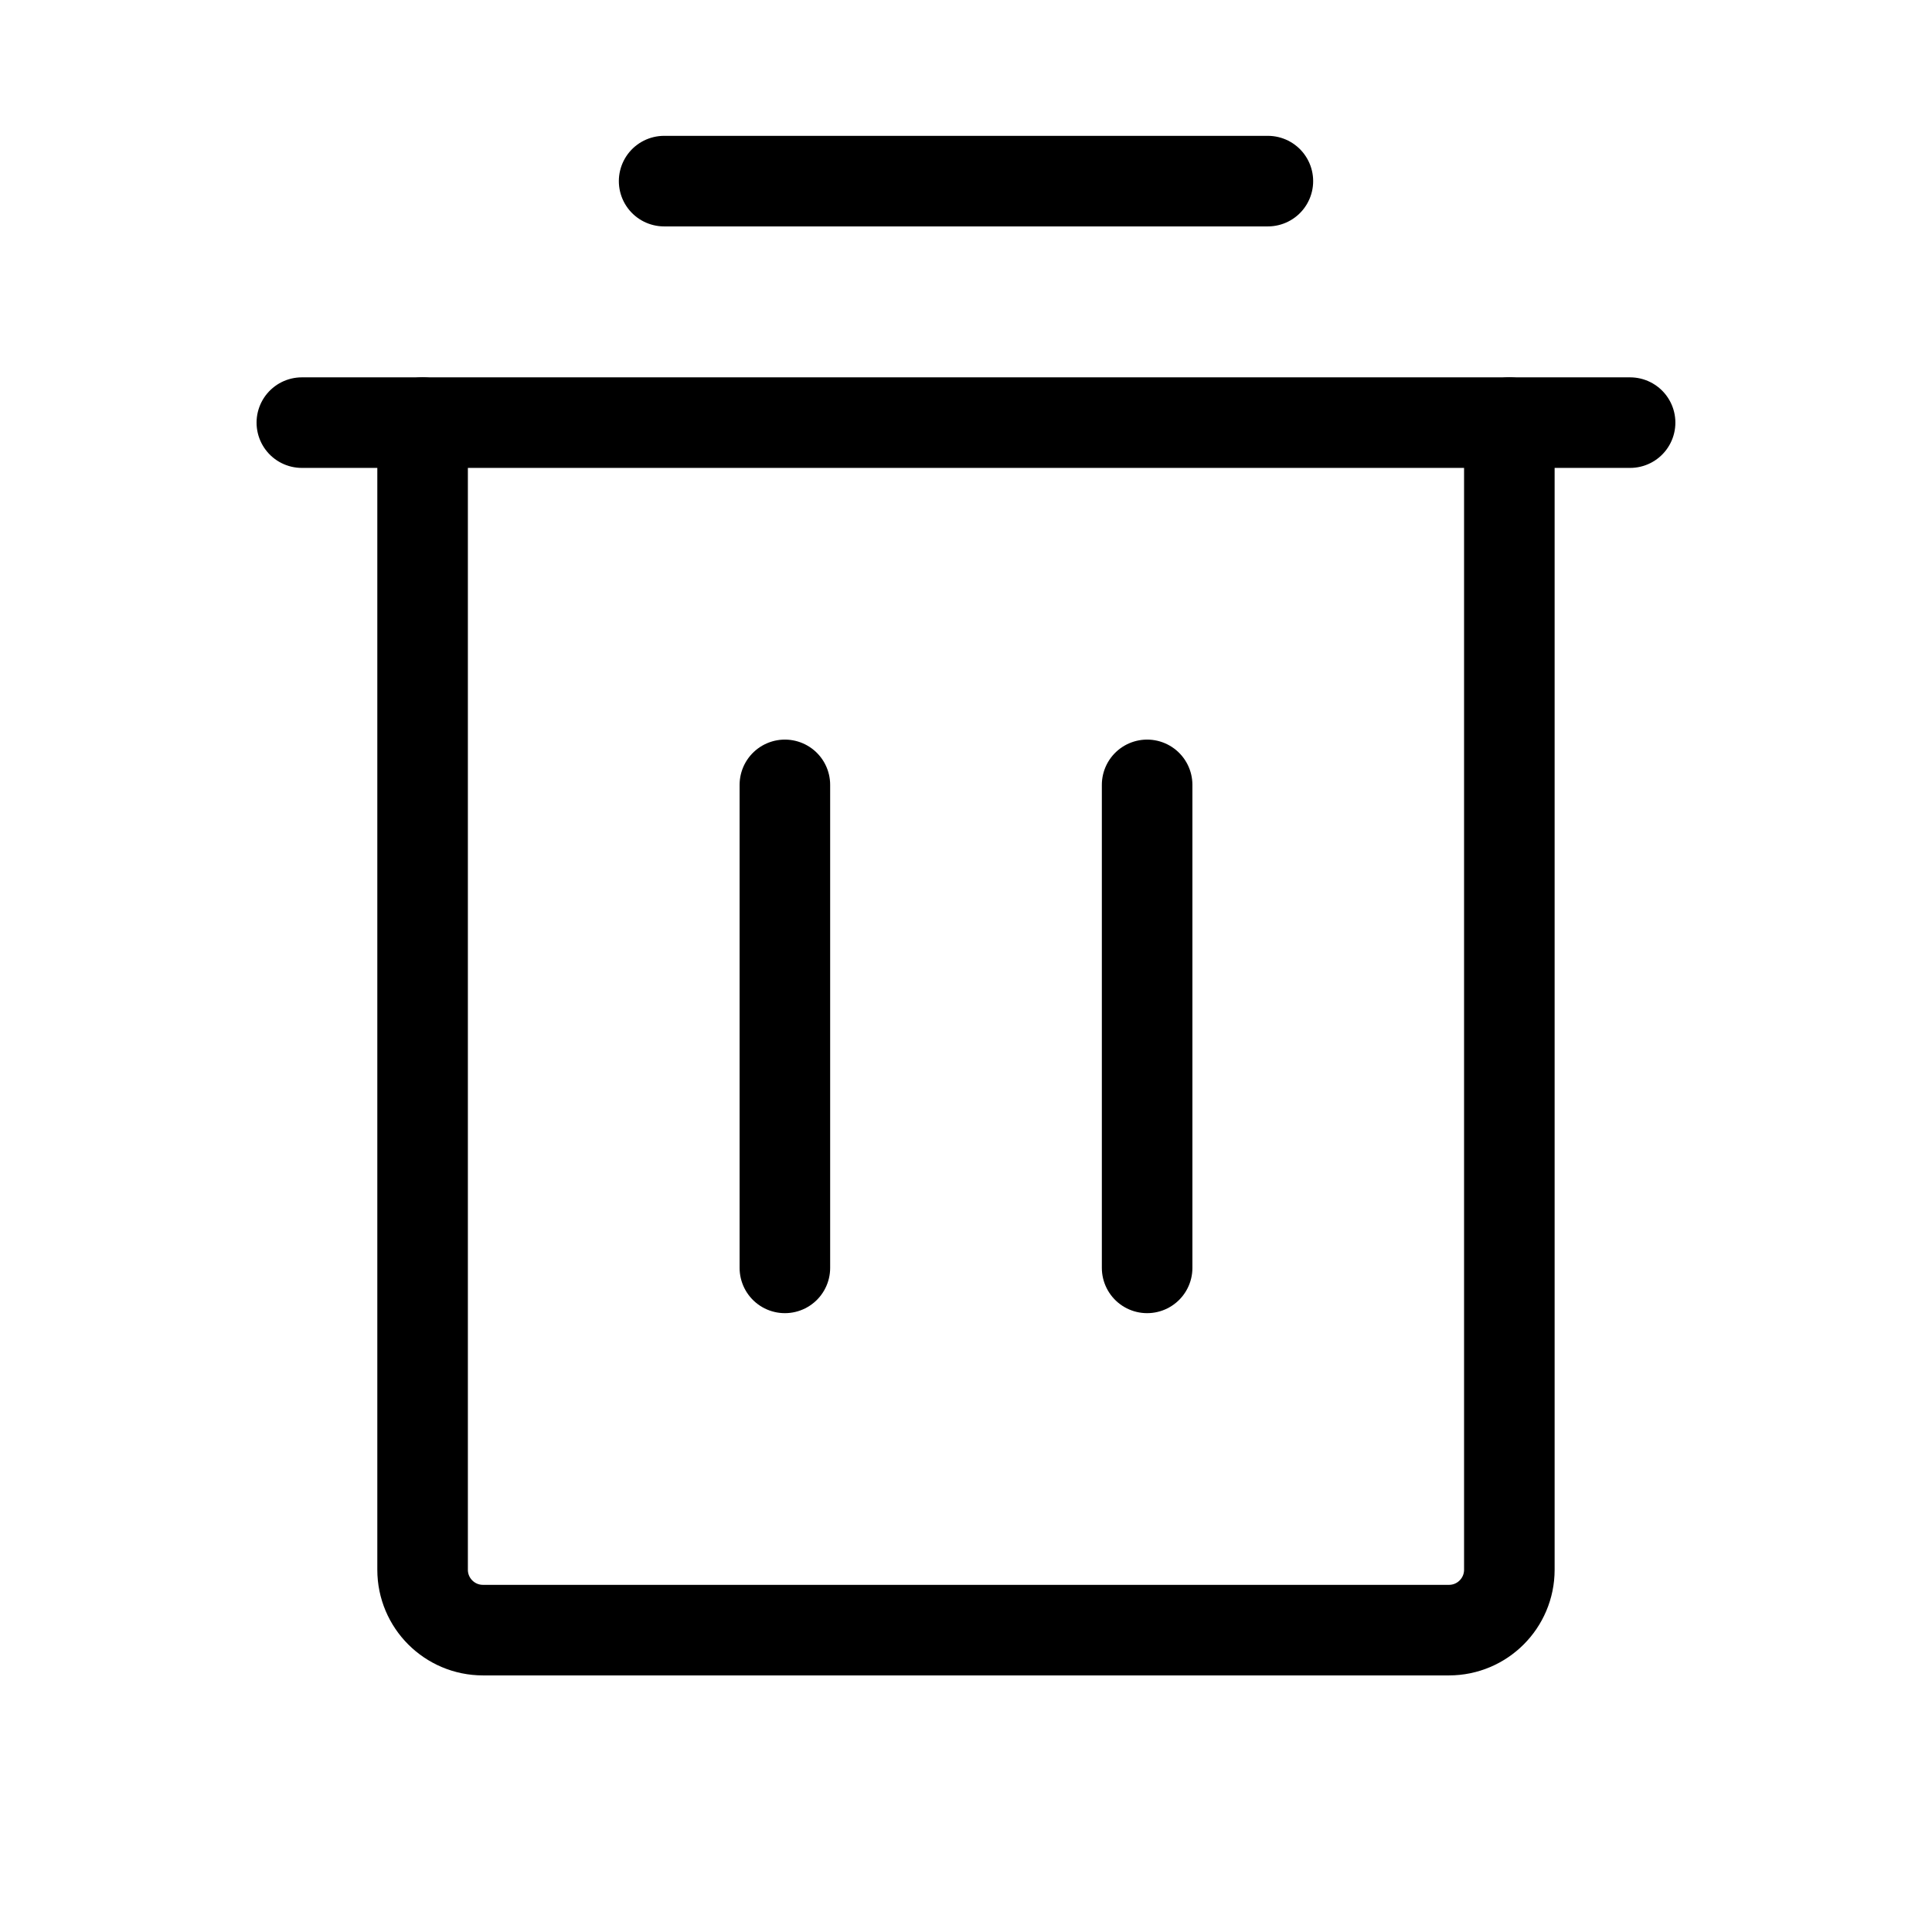
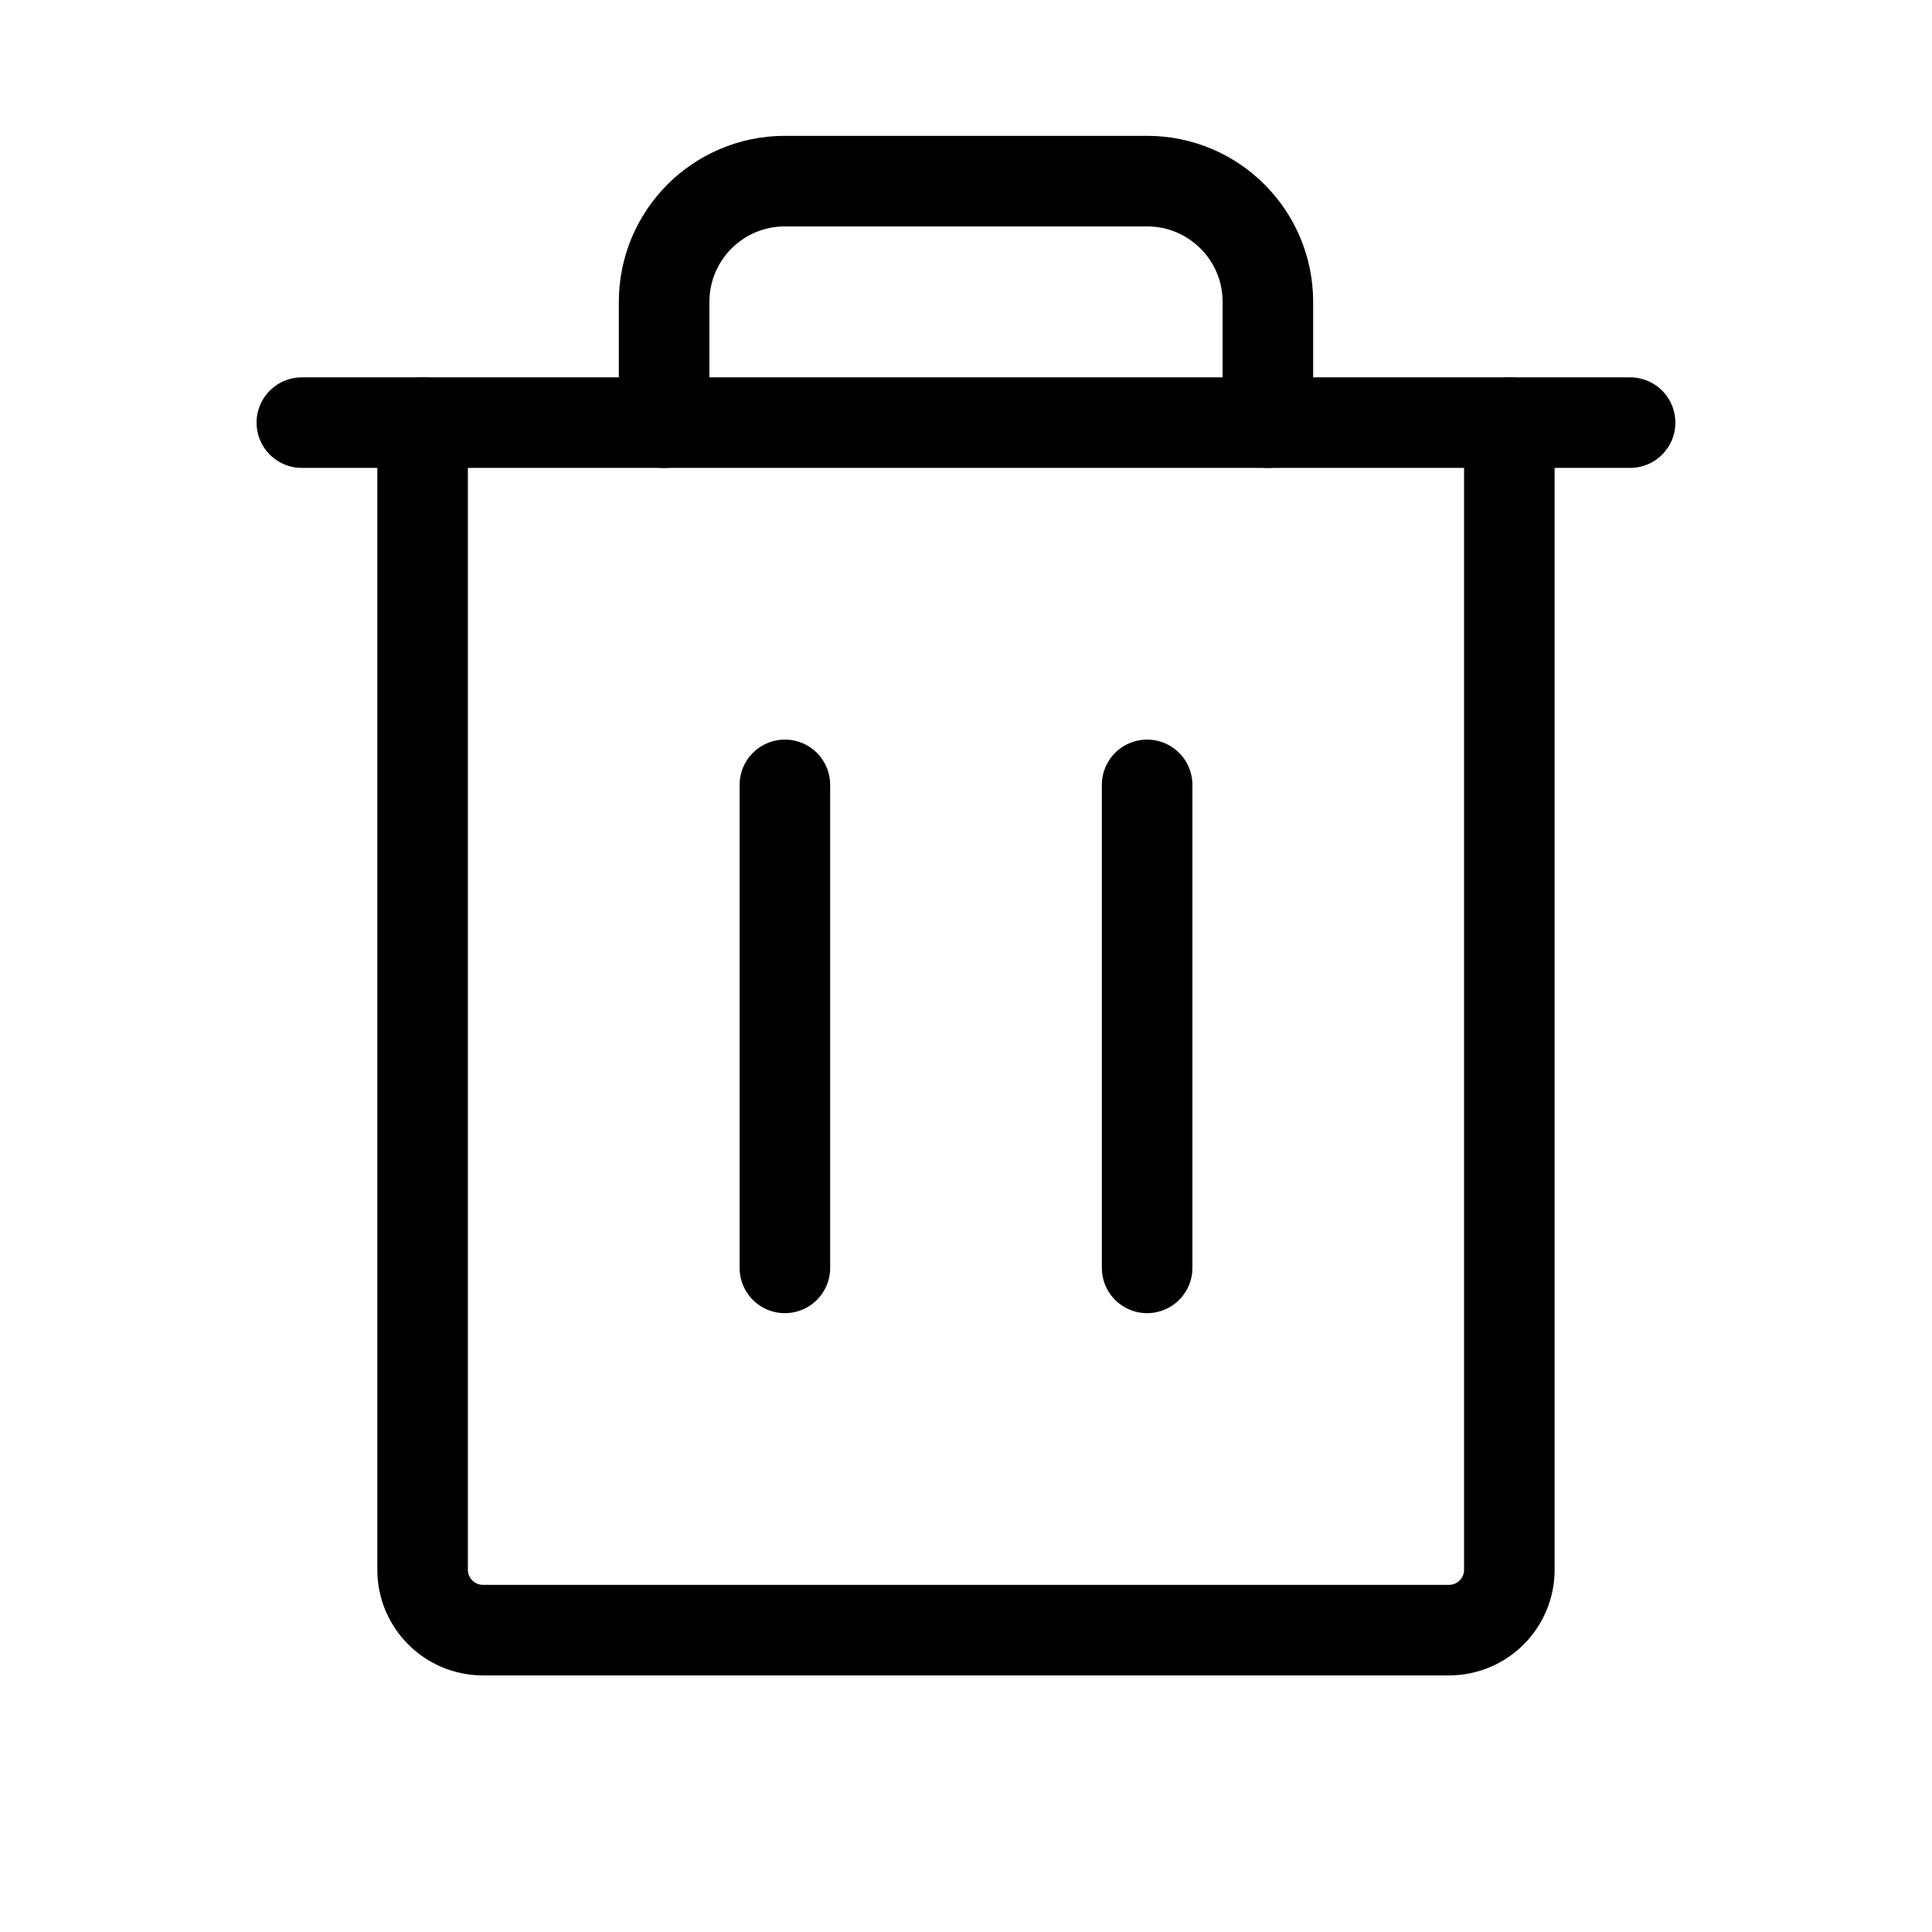
<svg xmlns="http://www.w3.org/2000/svg" id="Layer_1" data-name="Layer 1" viewBox="0 0 256 256">
-   <rect width="256" height="256" fill="none" />
  <line x1="215.996" y1="56" x2="39.996" y2="56" fill="none" stroke="#000" stroke-linecap="round" stroke-linejoin="round" stroke-width="12" />
  <line x1="104" y1="104" x2="104" y2="168" fill="none" stroke="#000" stroke-linecap="round" stroke-linejoin="round" stroke-width="12" />
  <line x1="152" y1="104" x2="152" y2="168" fill="none" stroke="#000" stroke-linecap="round" stroke-linejoin="round" stroke-width="12" />
-   <line x1="88" y1="24" x2="168" y2="24" fill="none" stroke="#000" stroke-linecap="round" stroke-linejoin="round" stroke-width="12" />
  <path d="M199.996,56V208a8,8,0,0,1-8,8h-128a8,8,0,0,1-8-8v-152" fill="none" stroke="#000" stroke-linecap="round" stroke-linejoin="round" stroke-width="12" />
+   <path d="M168,56V40a16,16,0,0,0-16-16H104A16,16,0,0,0,88,40V56" fill="none" stroke="#000" stroke-linecap="round" stroke-linejoin="round" stroke-width="12" />
</svg>
